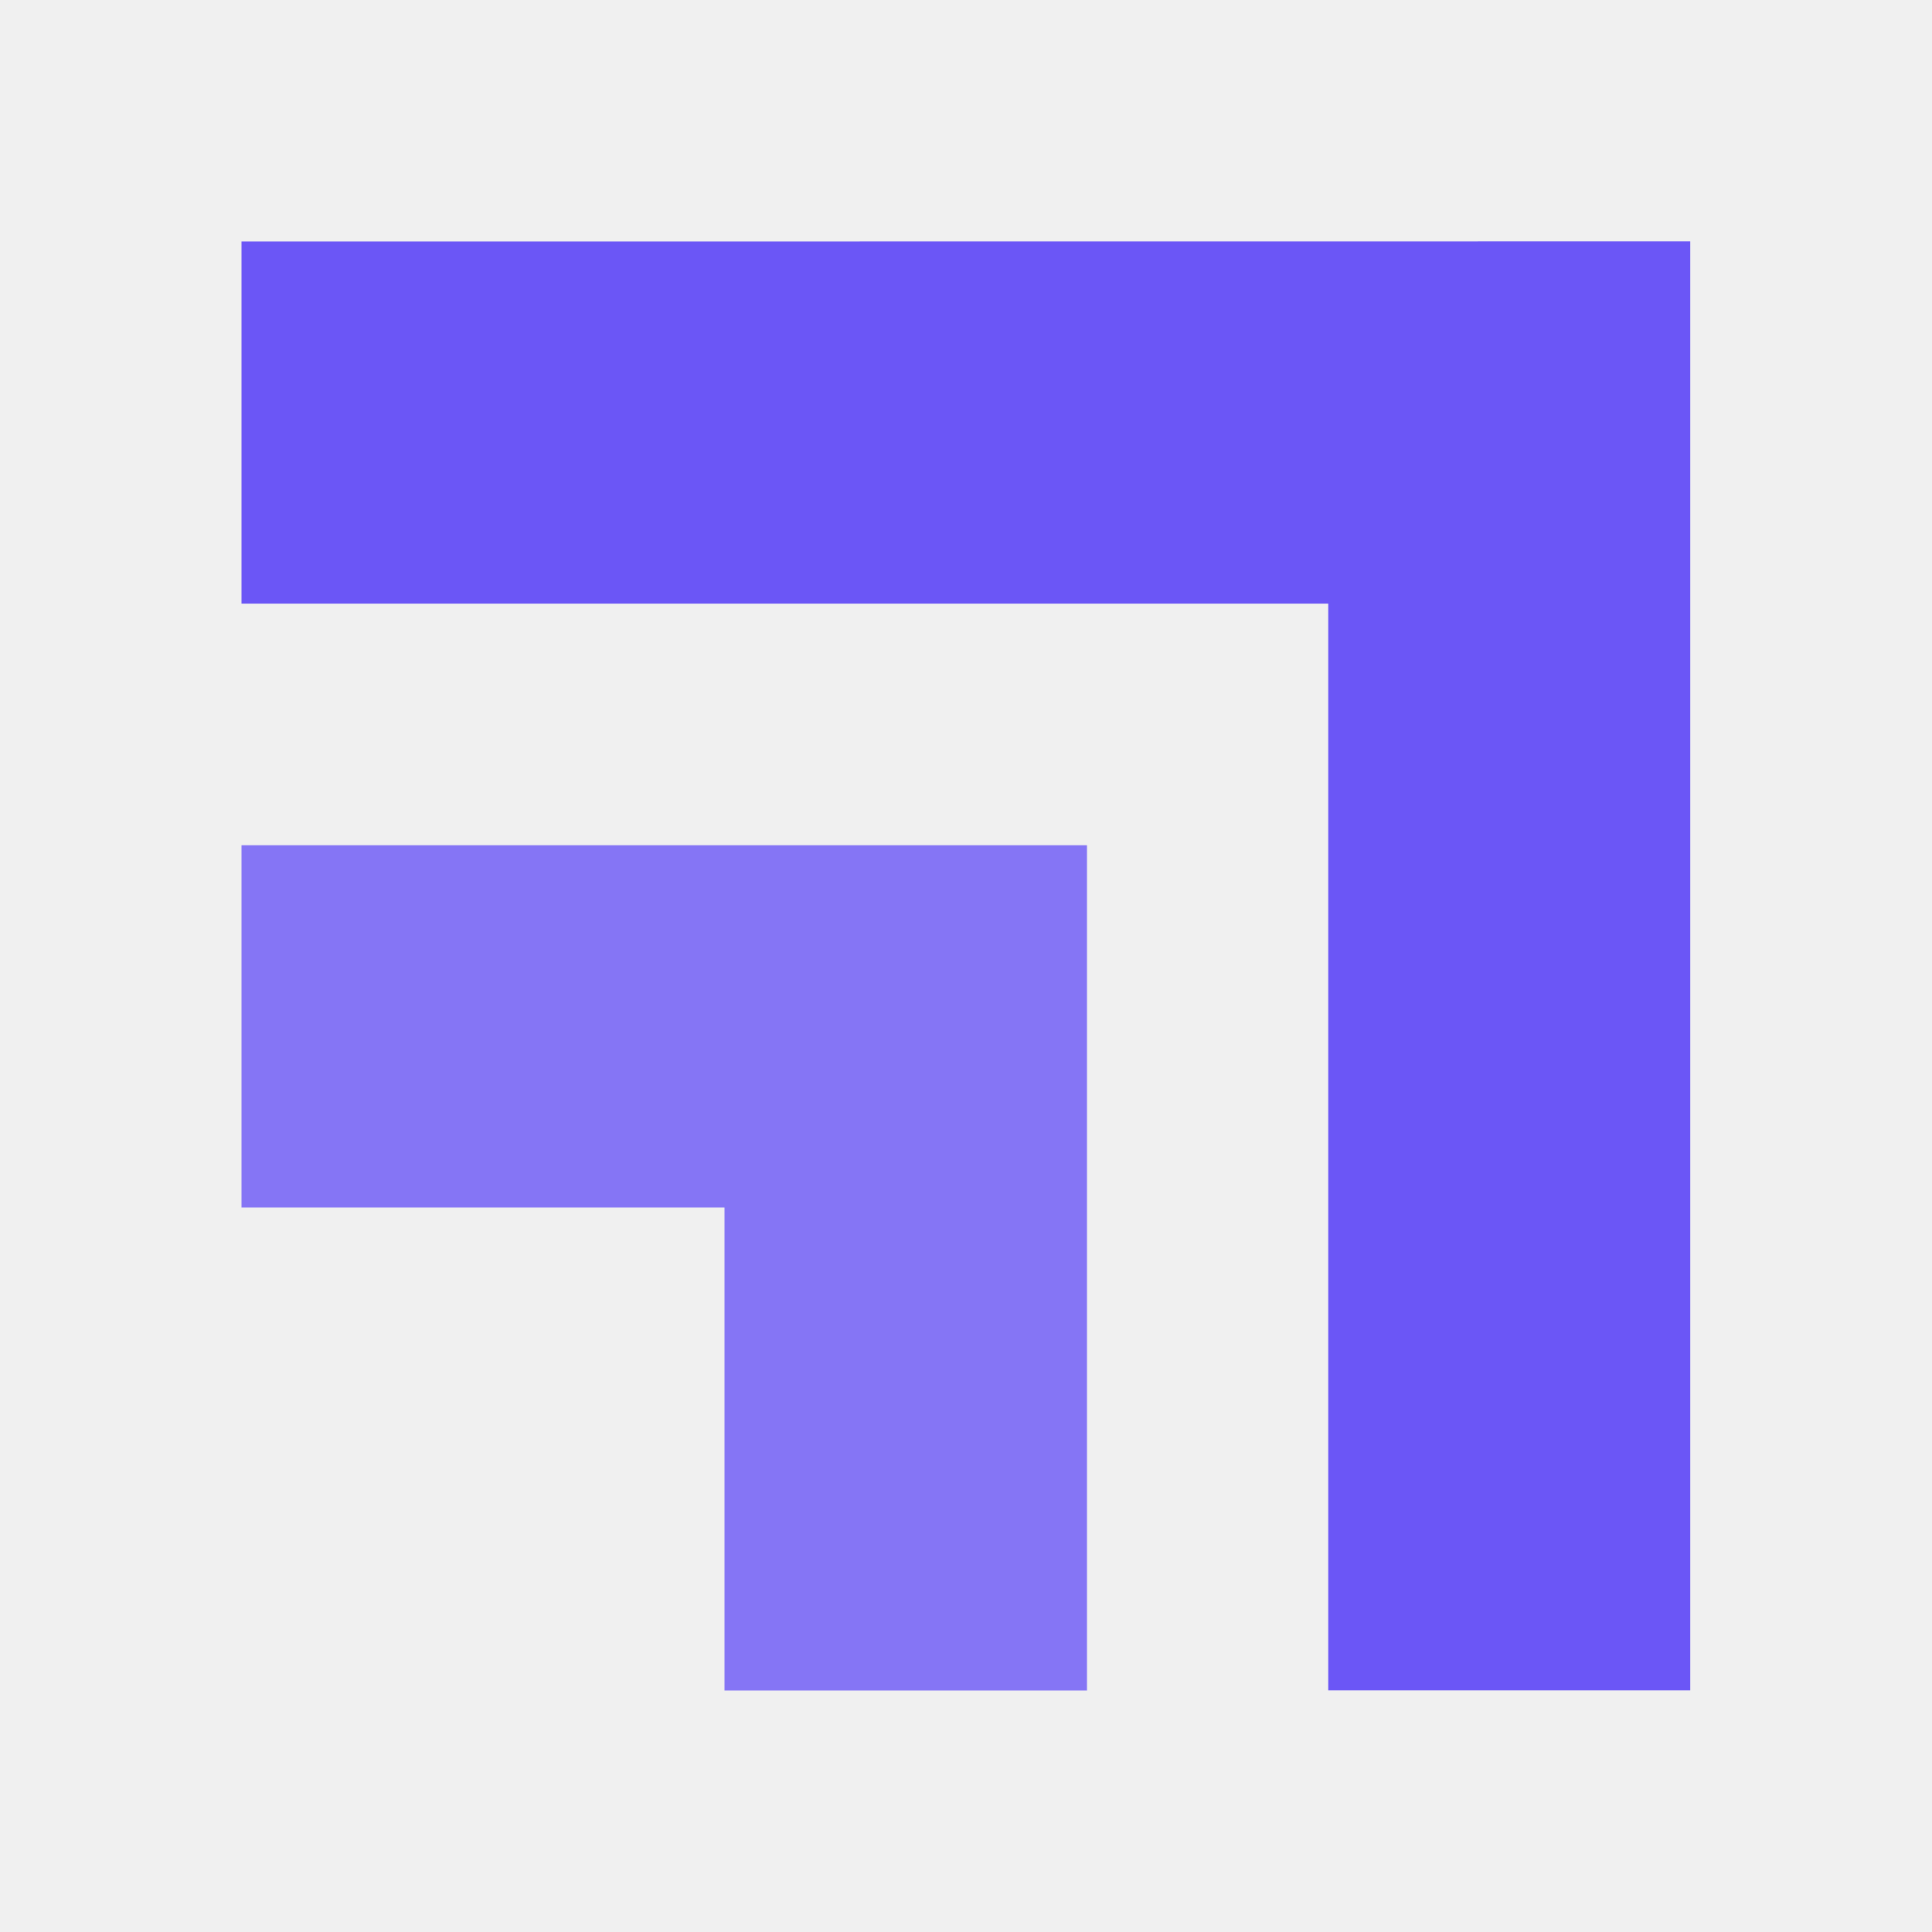
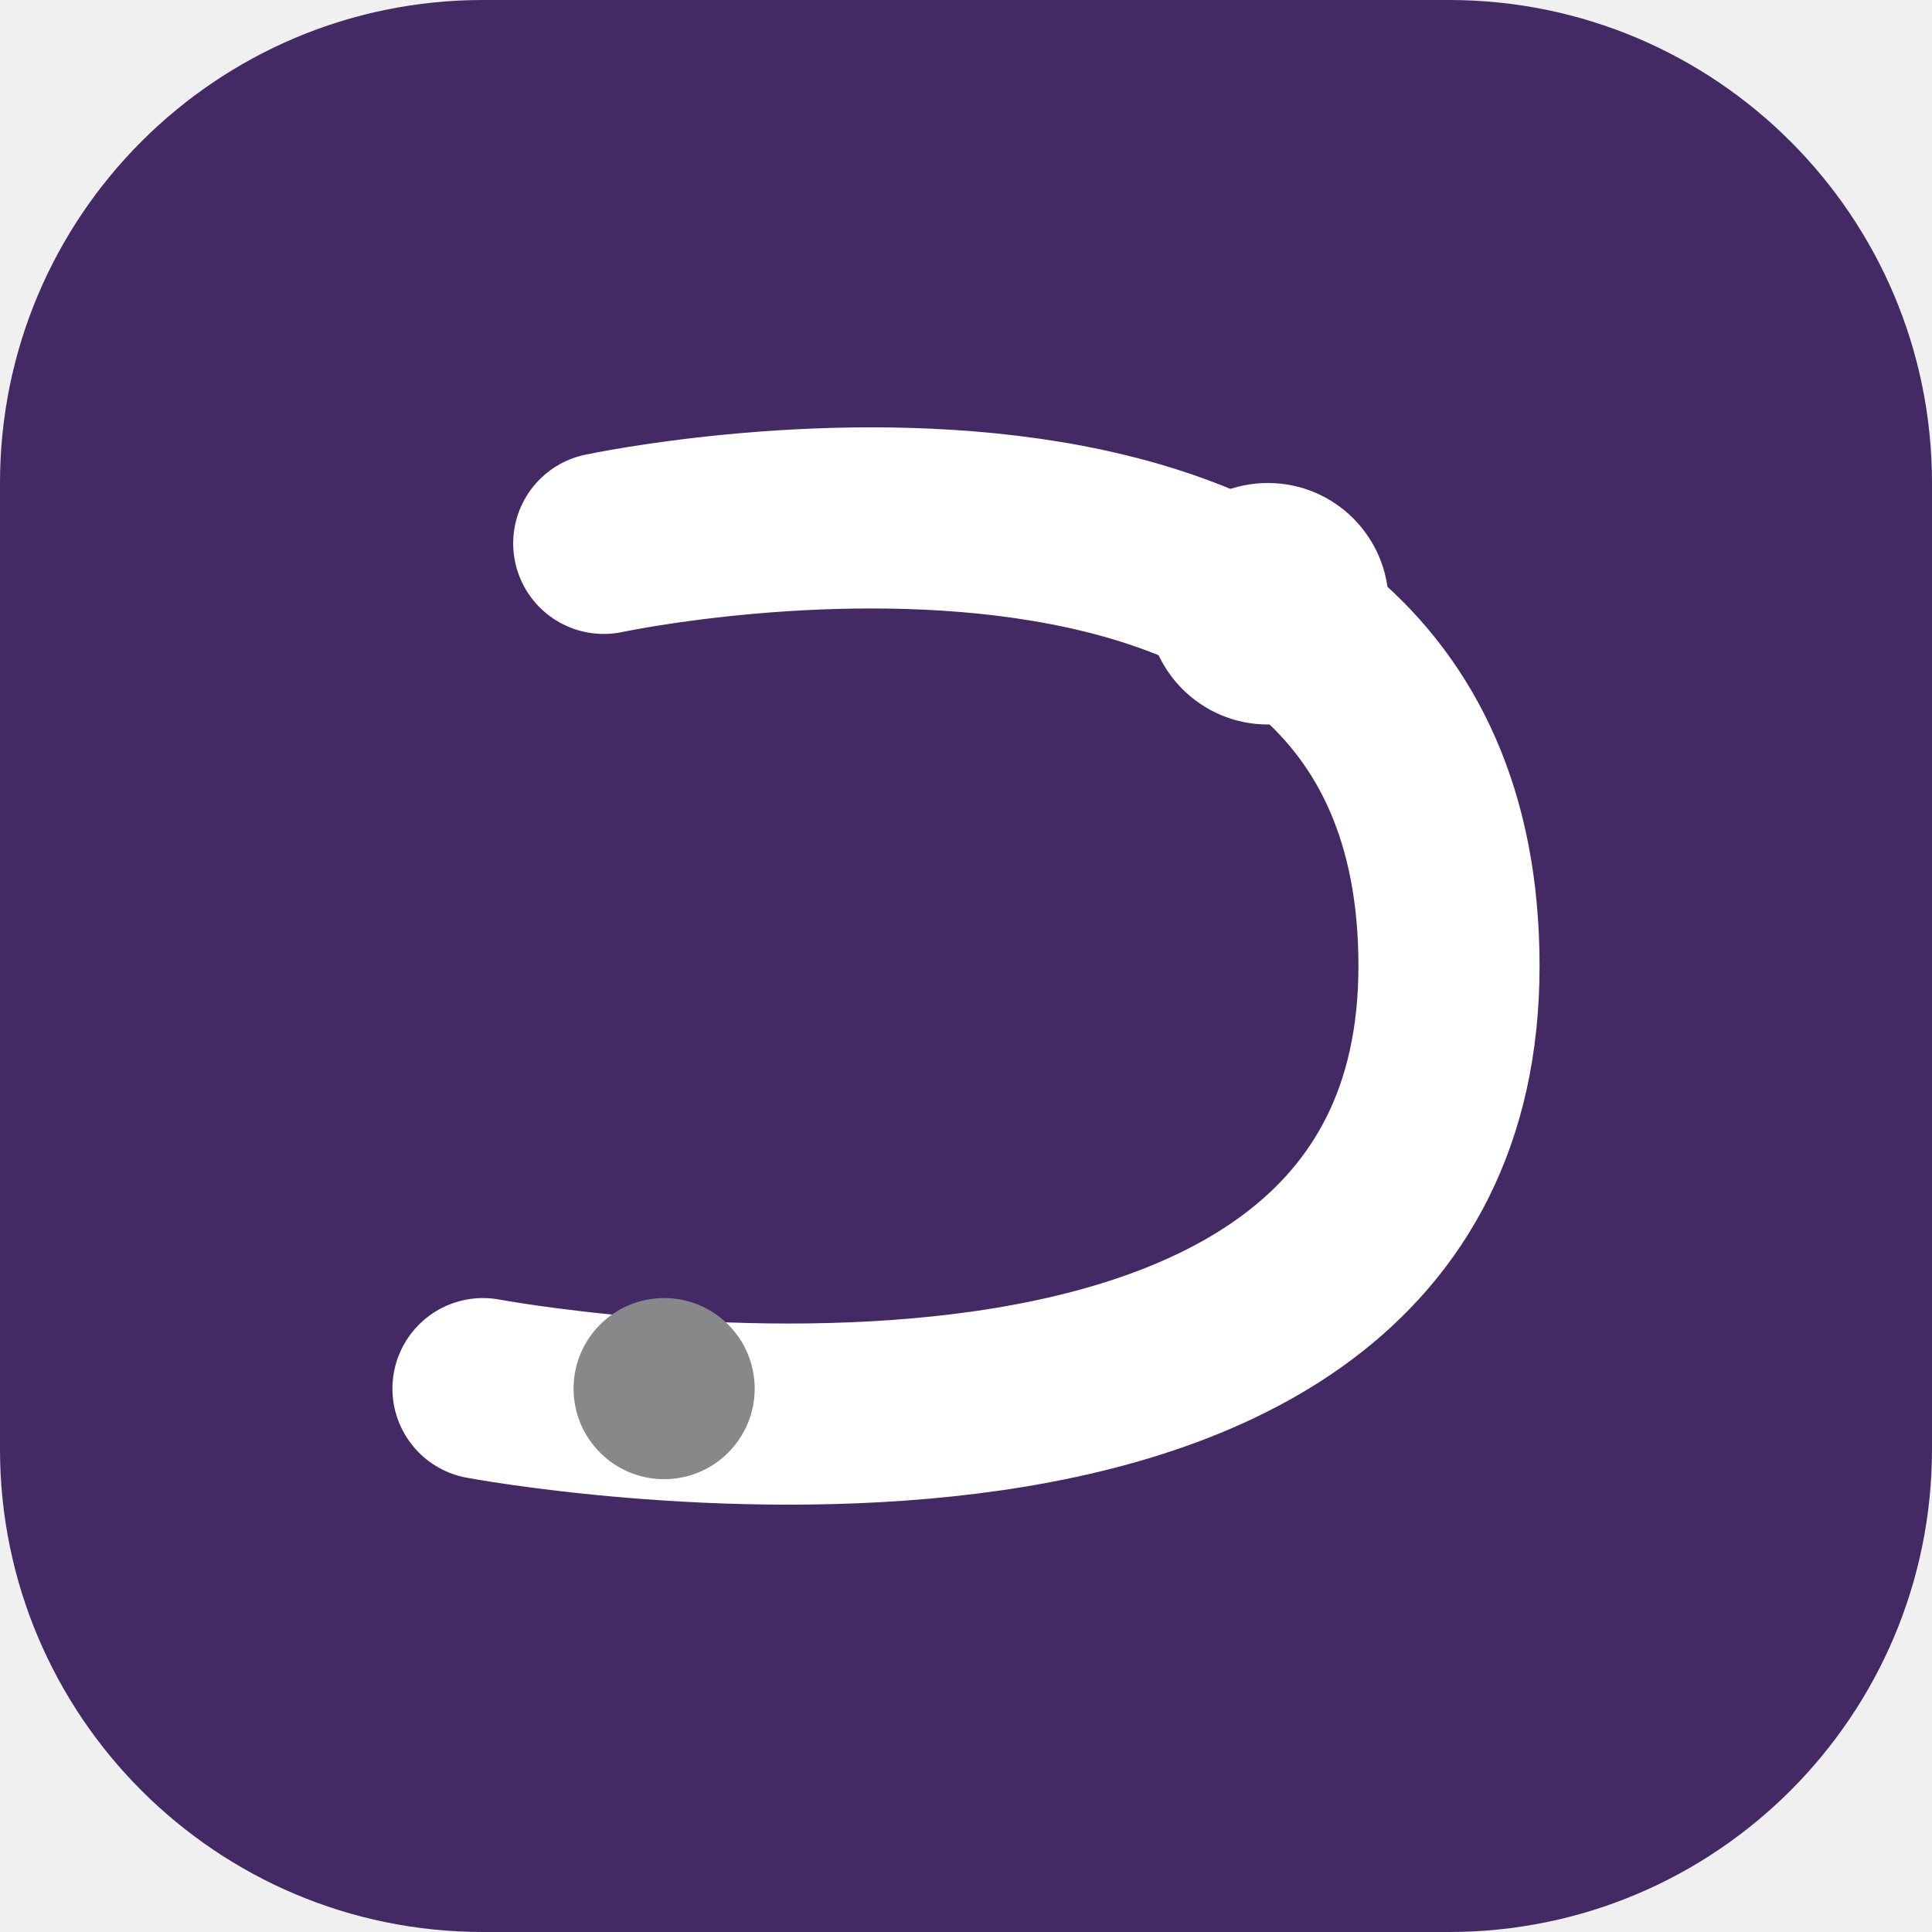
- <svg xmlns="http://www.w3.org/2000/svg" width="16" height="16" viewBox="0 0 16 16" fill="none">
-   <path fill-rule="evenodd" clip-rule="evenodd" d="M2 2L13.998 1.999V13.999L11 13.999L11 4.999L2 4.999L2 2Z" fill="#6B56F6" />
-   <path fill-rule="evenodd" clip-rule="evenodd" d="M2 7L9.002 7L9.002 14L6 14L6 10L2 10L2 7Z" fill="#6B56F6" fill-opacity="0.8" />
+ <svg xmlns="http://www.w3.org/2000/svg" width="32" height="32" viewBox="0 0 32 32">
+   <rect width="32" height="32" rx="8" fill="#442a65" />
+   <path d="M10 9 C 10 9, 24 6, 24 16 C 24 26, 8 23, 8 23" stroke="white" stroke-width="3" stroke-linecap="round" fill="none" />
+   <circle cx="21" cy="10" r="2" fill="white" />
+   <circle cx="11" cy="23" r="1.5" fill="#87888a" />
</svg>
